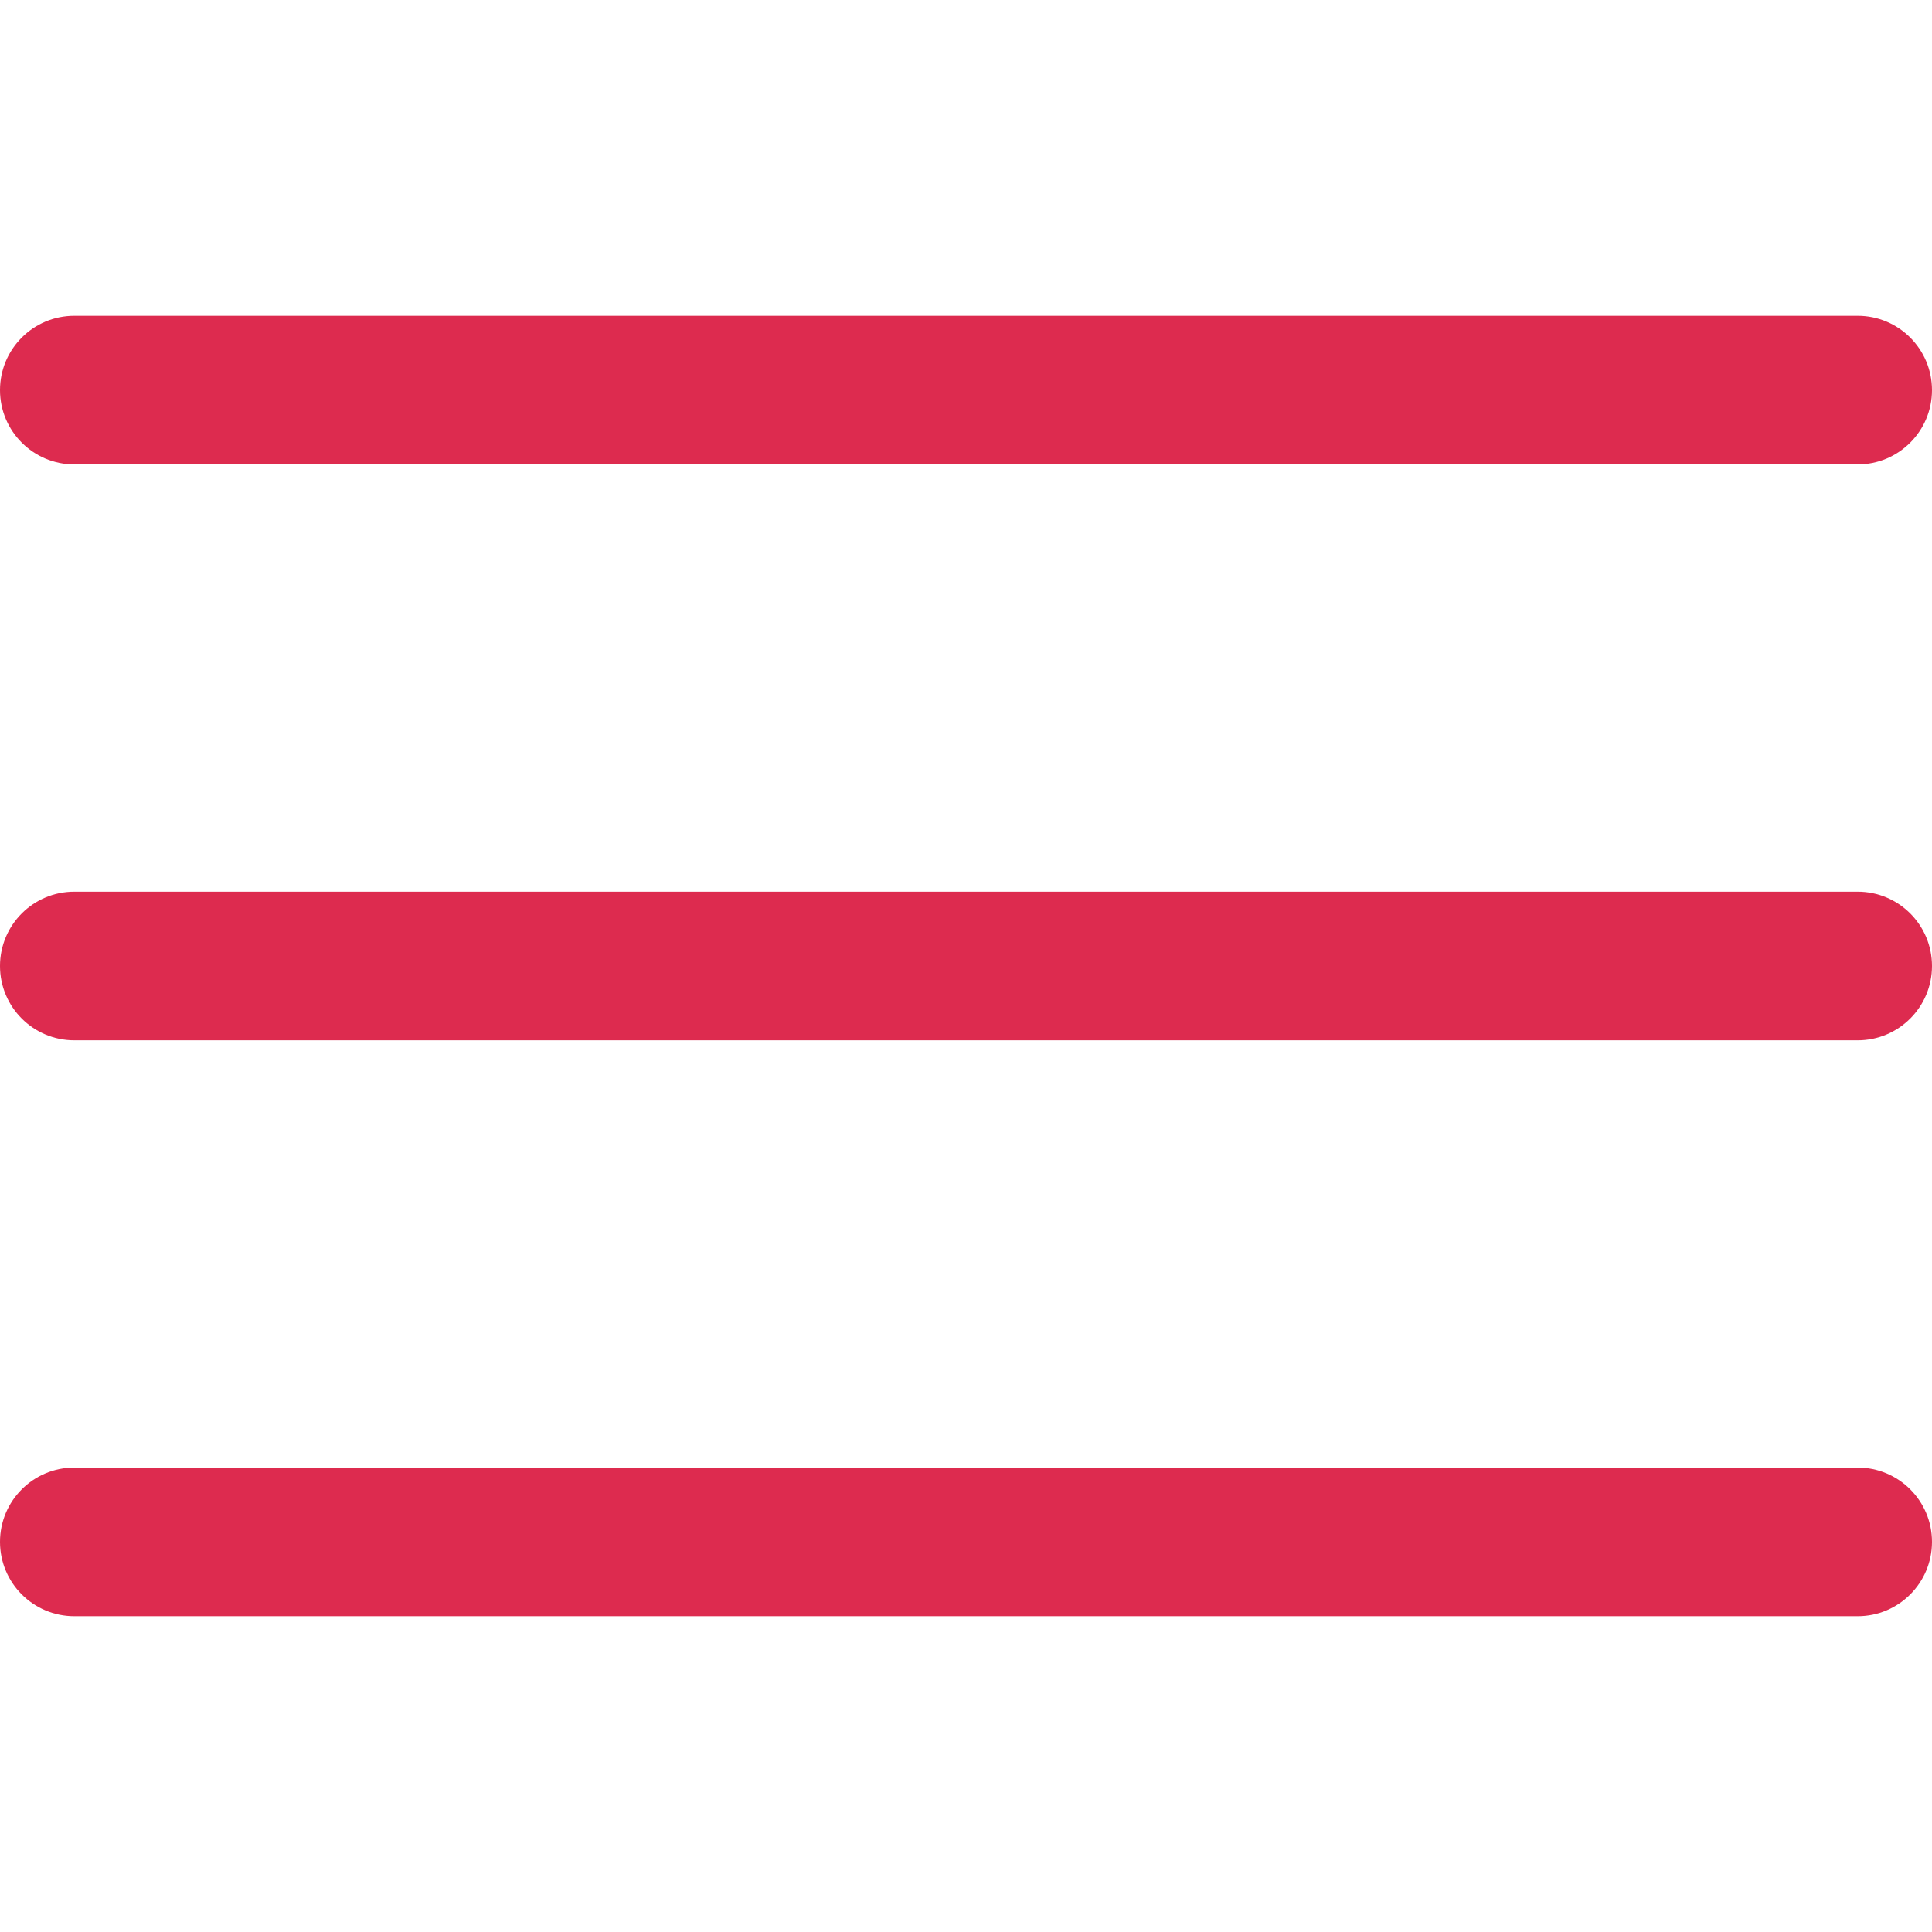
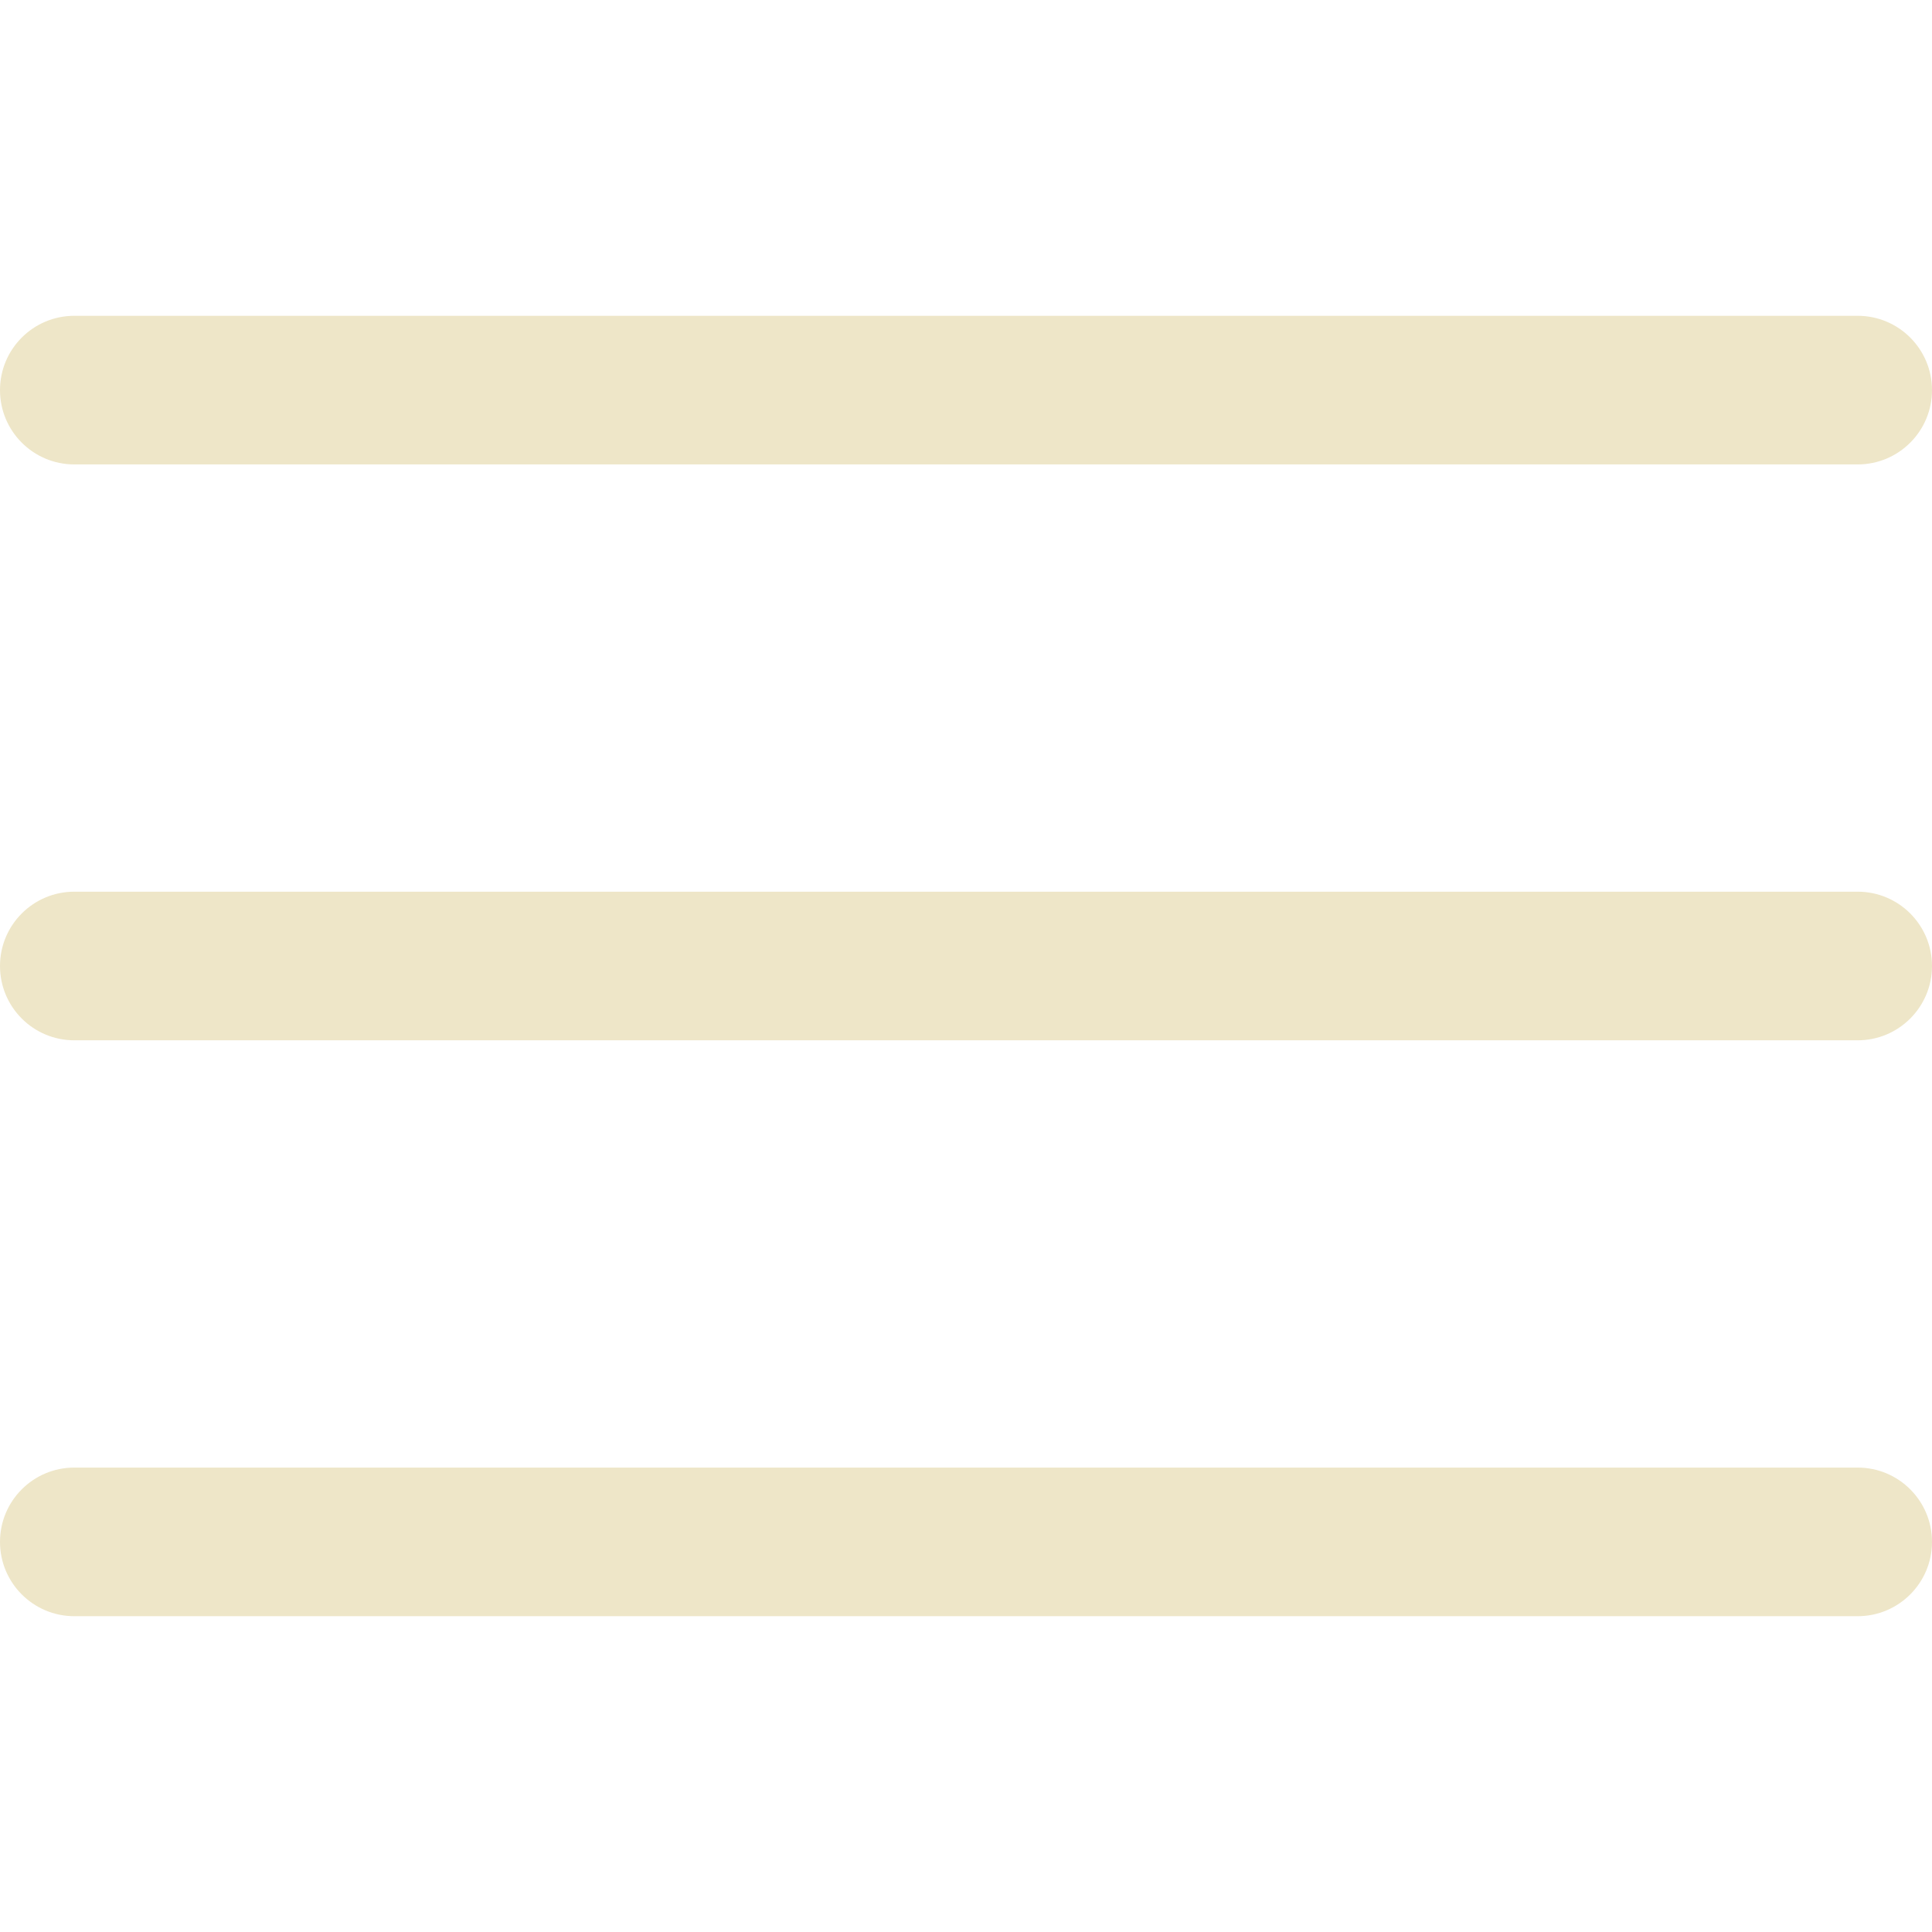
- <svg xmlns="http://www.w3.org/2000/svg" fill="#dd2b4f" width="26px" height="26px" viewBox="0 0 52 52" data-name="Layer 1" id="Layer_1">
+ <svg xmlns="http://www.w3.org/2000/svg" fill="#eee6c8" width="26px" height="26px" viewBox="0 0 52 52" data-name="Layer 1" id="Layer_1">
  <path d="M50,12.5H2a2,2,0,0,1,0-4H50a2,2,0,0,1,0,4Z" />
  <path d="M50,28H2a2,2,0,0,1,0-4H50a2,2,0,0,1,0,4Z" />
  <path d="M50,43.5H2a2,2,0,0,1,0-4H50a2,2,0,0,1,0,4Z" />
</svg>
